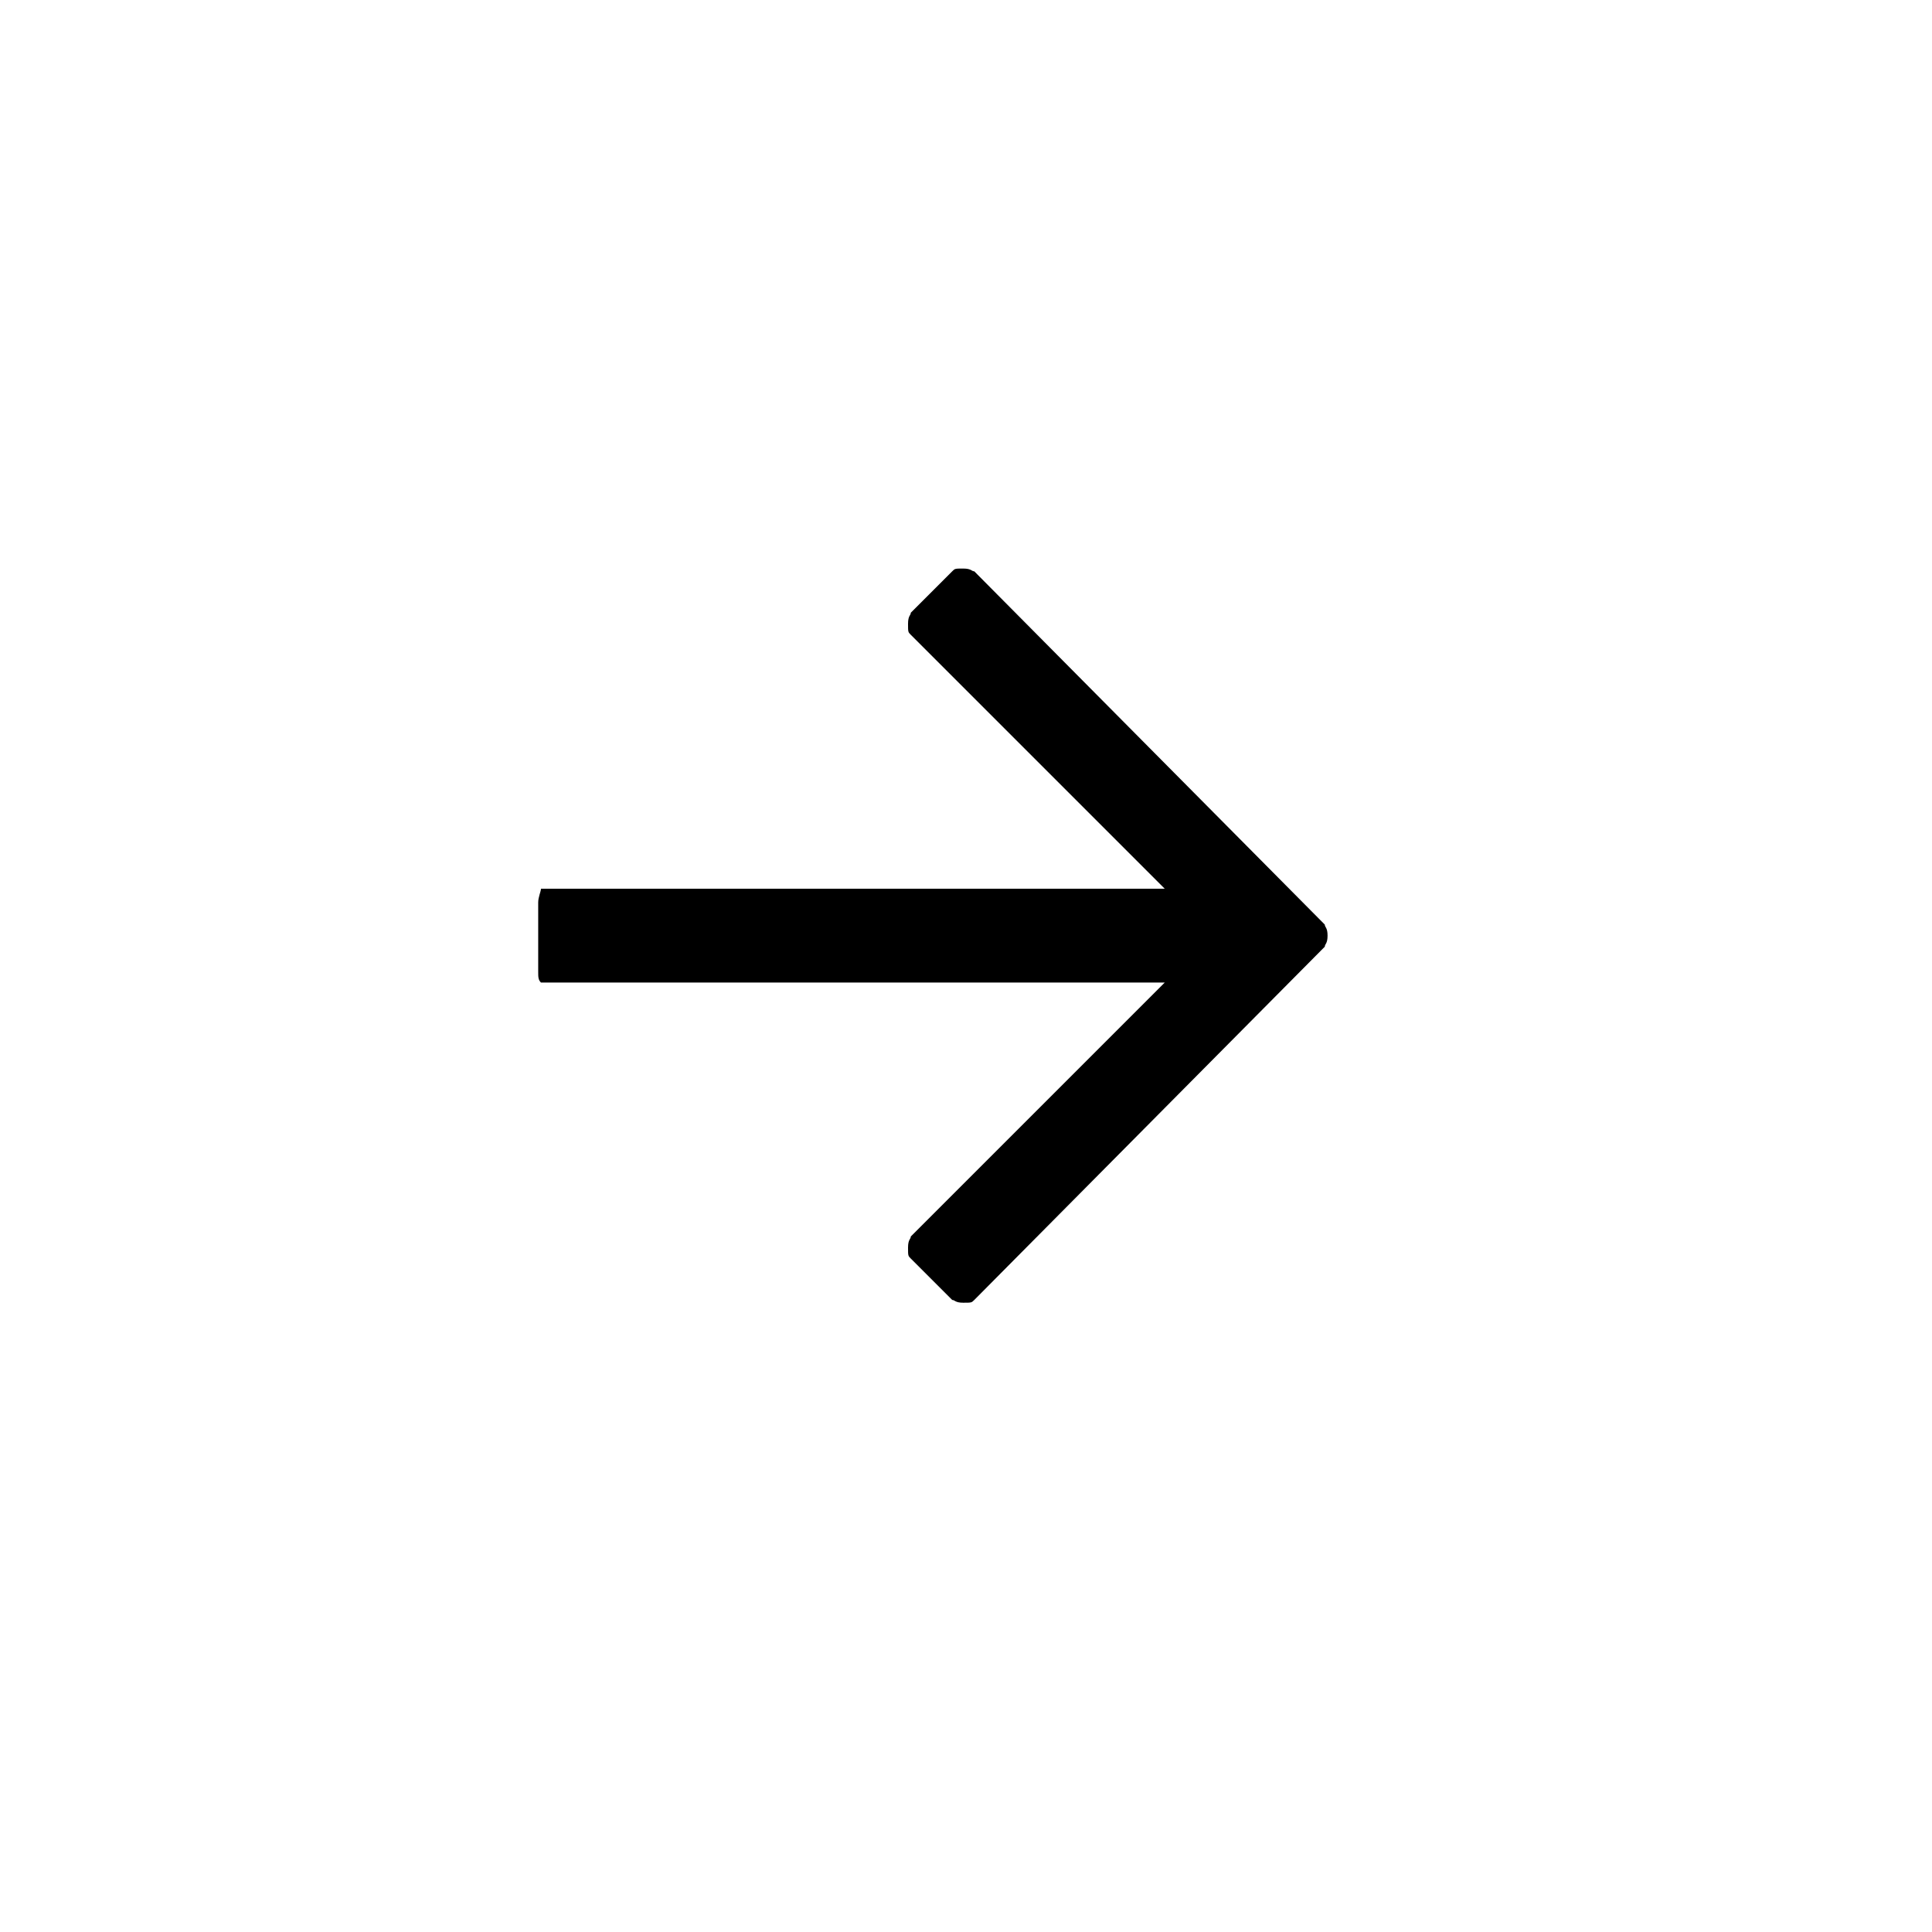
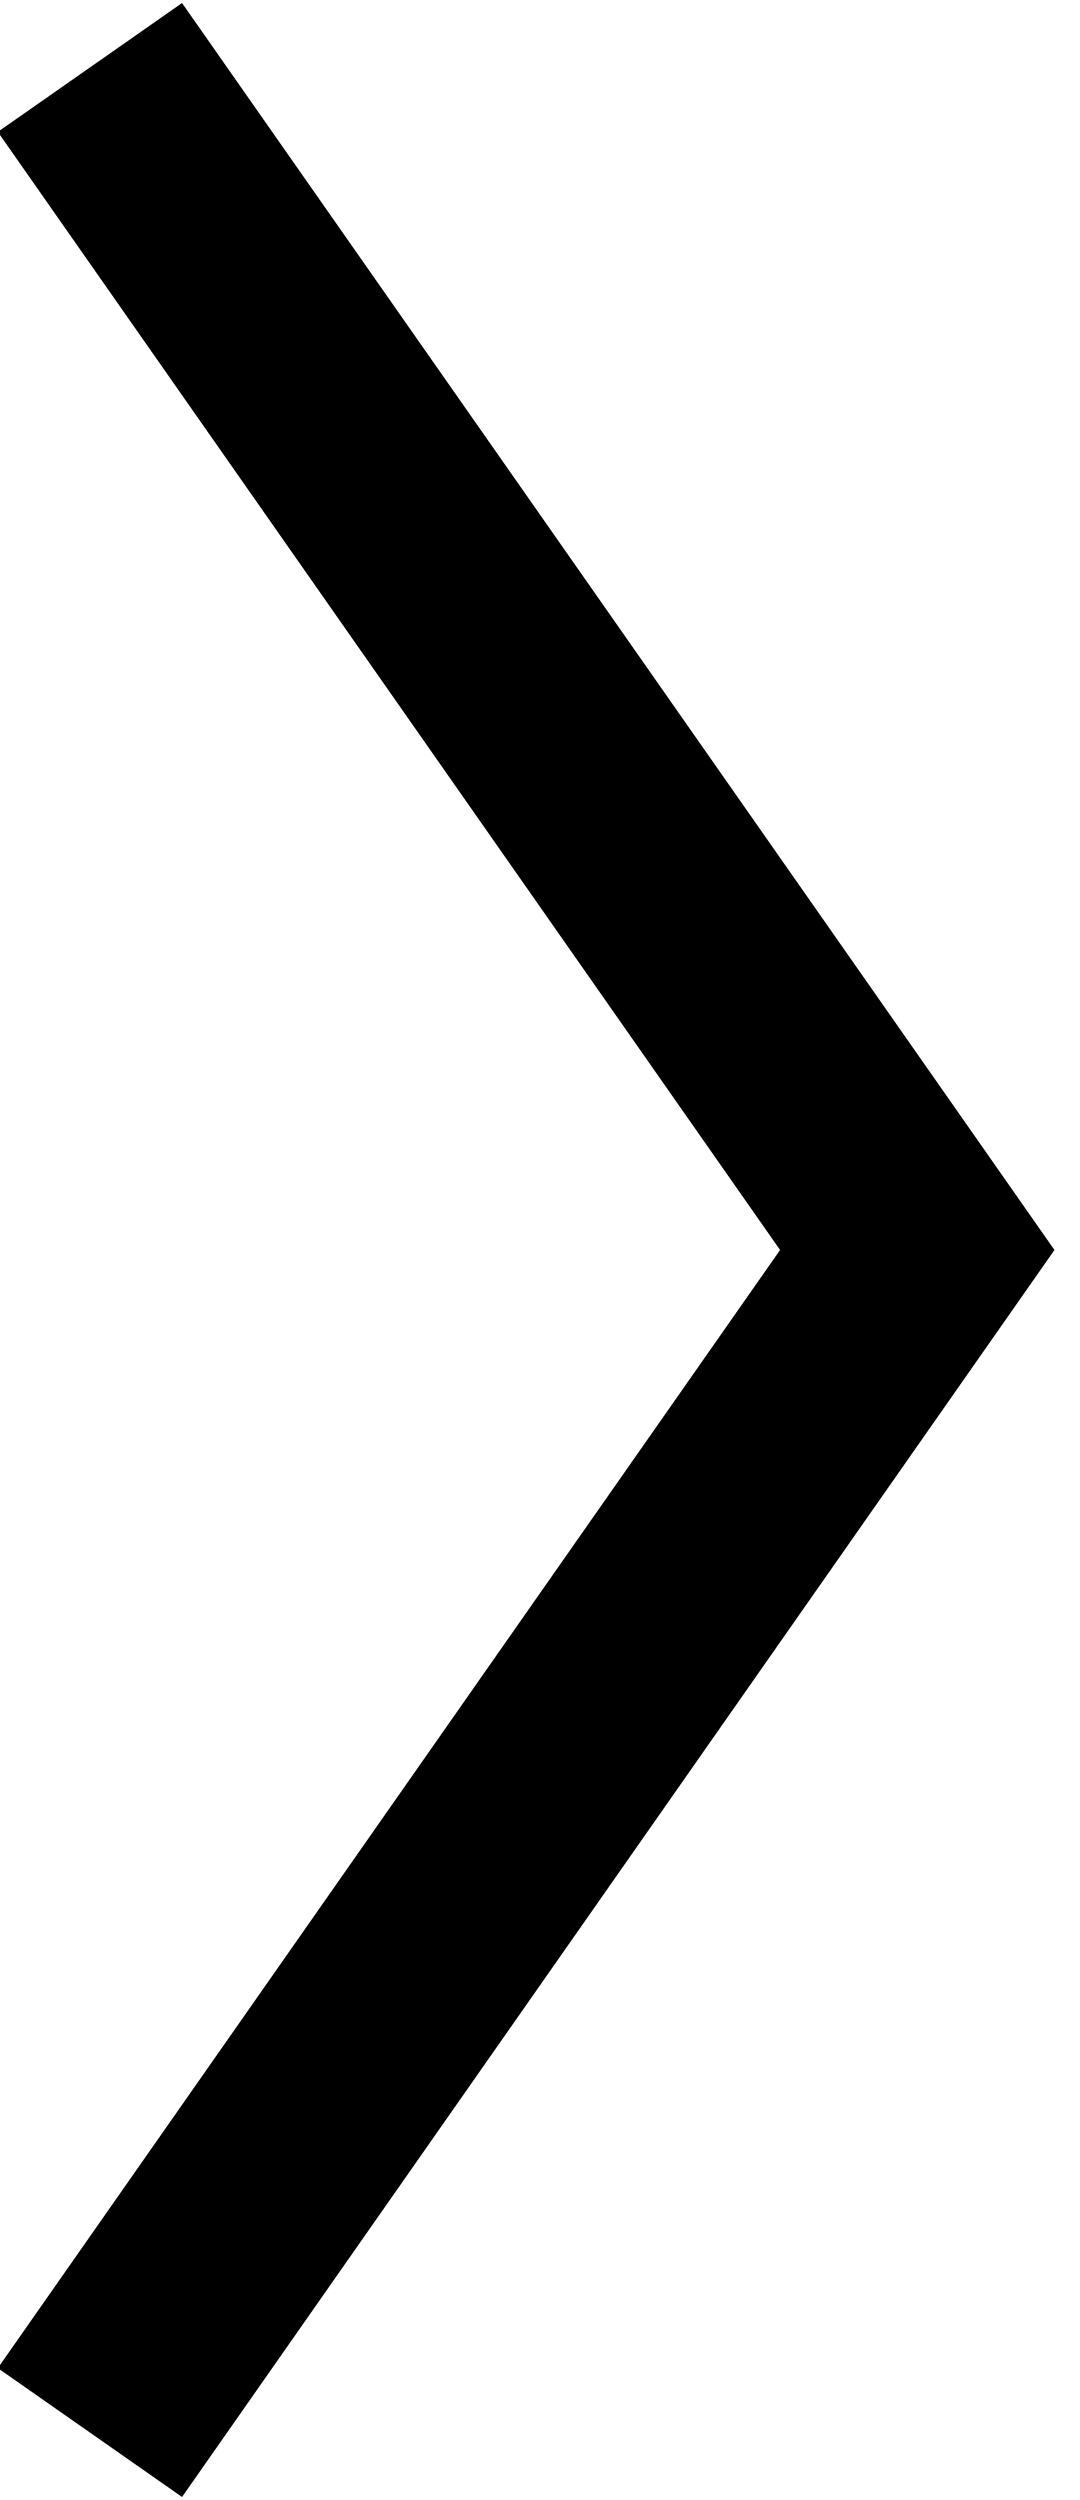
- <svg xmlns="http://www.w3.org/2000/svg" version="1.1" viewBox="-14 -14 70 70">
-   <style>
- 		:root {width: 100px; height: 100px;}
- 	</style>
-   <path d="M34.1,19.9c0,0.3-0.1,0.3-0.1,0.4L21.3,33.1c-0.1,0.1-0.1,0.1-0.4,0.1c-0.3,0-0.3-0.1-0.4-0.1L19,31.6 c-0.1-0.1-0.1-0.1-0.1-0.4s0.1-0.3,0.1-0.4l9.2-9.2H5.8c-0.1,0-0.2,0-0.2,0c0,0,0,0,0,0c-0.1-0.1-0.1-0.2-0.1-0.4v-2.5 c0-0.2,0.1-0.4,0.1-0.5c0,0,0.1,0,0.2,0h22.4L19,9c-0.1-0.1-0.1-0.1-0.1-0.4c0-0.3,0.1-0.3,0.1-0.4l1.5-1.5c0.1-0.1,0.1-0.1,0.4-0.1 c0.3,0,0.3,0.1,0.4,0.1L34,19.5C34,19.6,34.1,19.6,34.1,19.9z" />
+ <svg xmlns="http://www.w3.org/2000/svg" viewBox="0 0 24 55.6">
+   <style type="text/css">.arrow {fill: none; stroke: #000000; stroke-width: 5px;}</style>
+   <polyline class="arrow" points="2.0,1.5 20.4,27.8 2.0,54.1" />
</svg>
